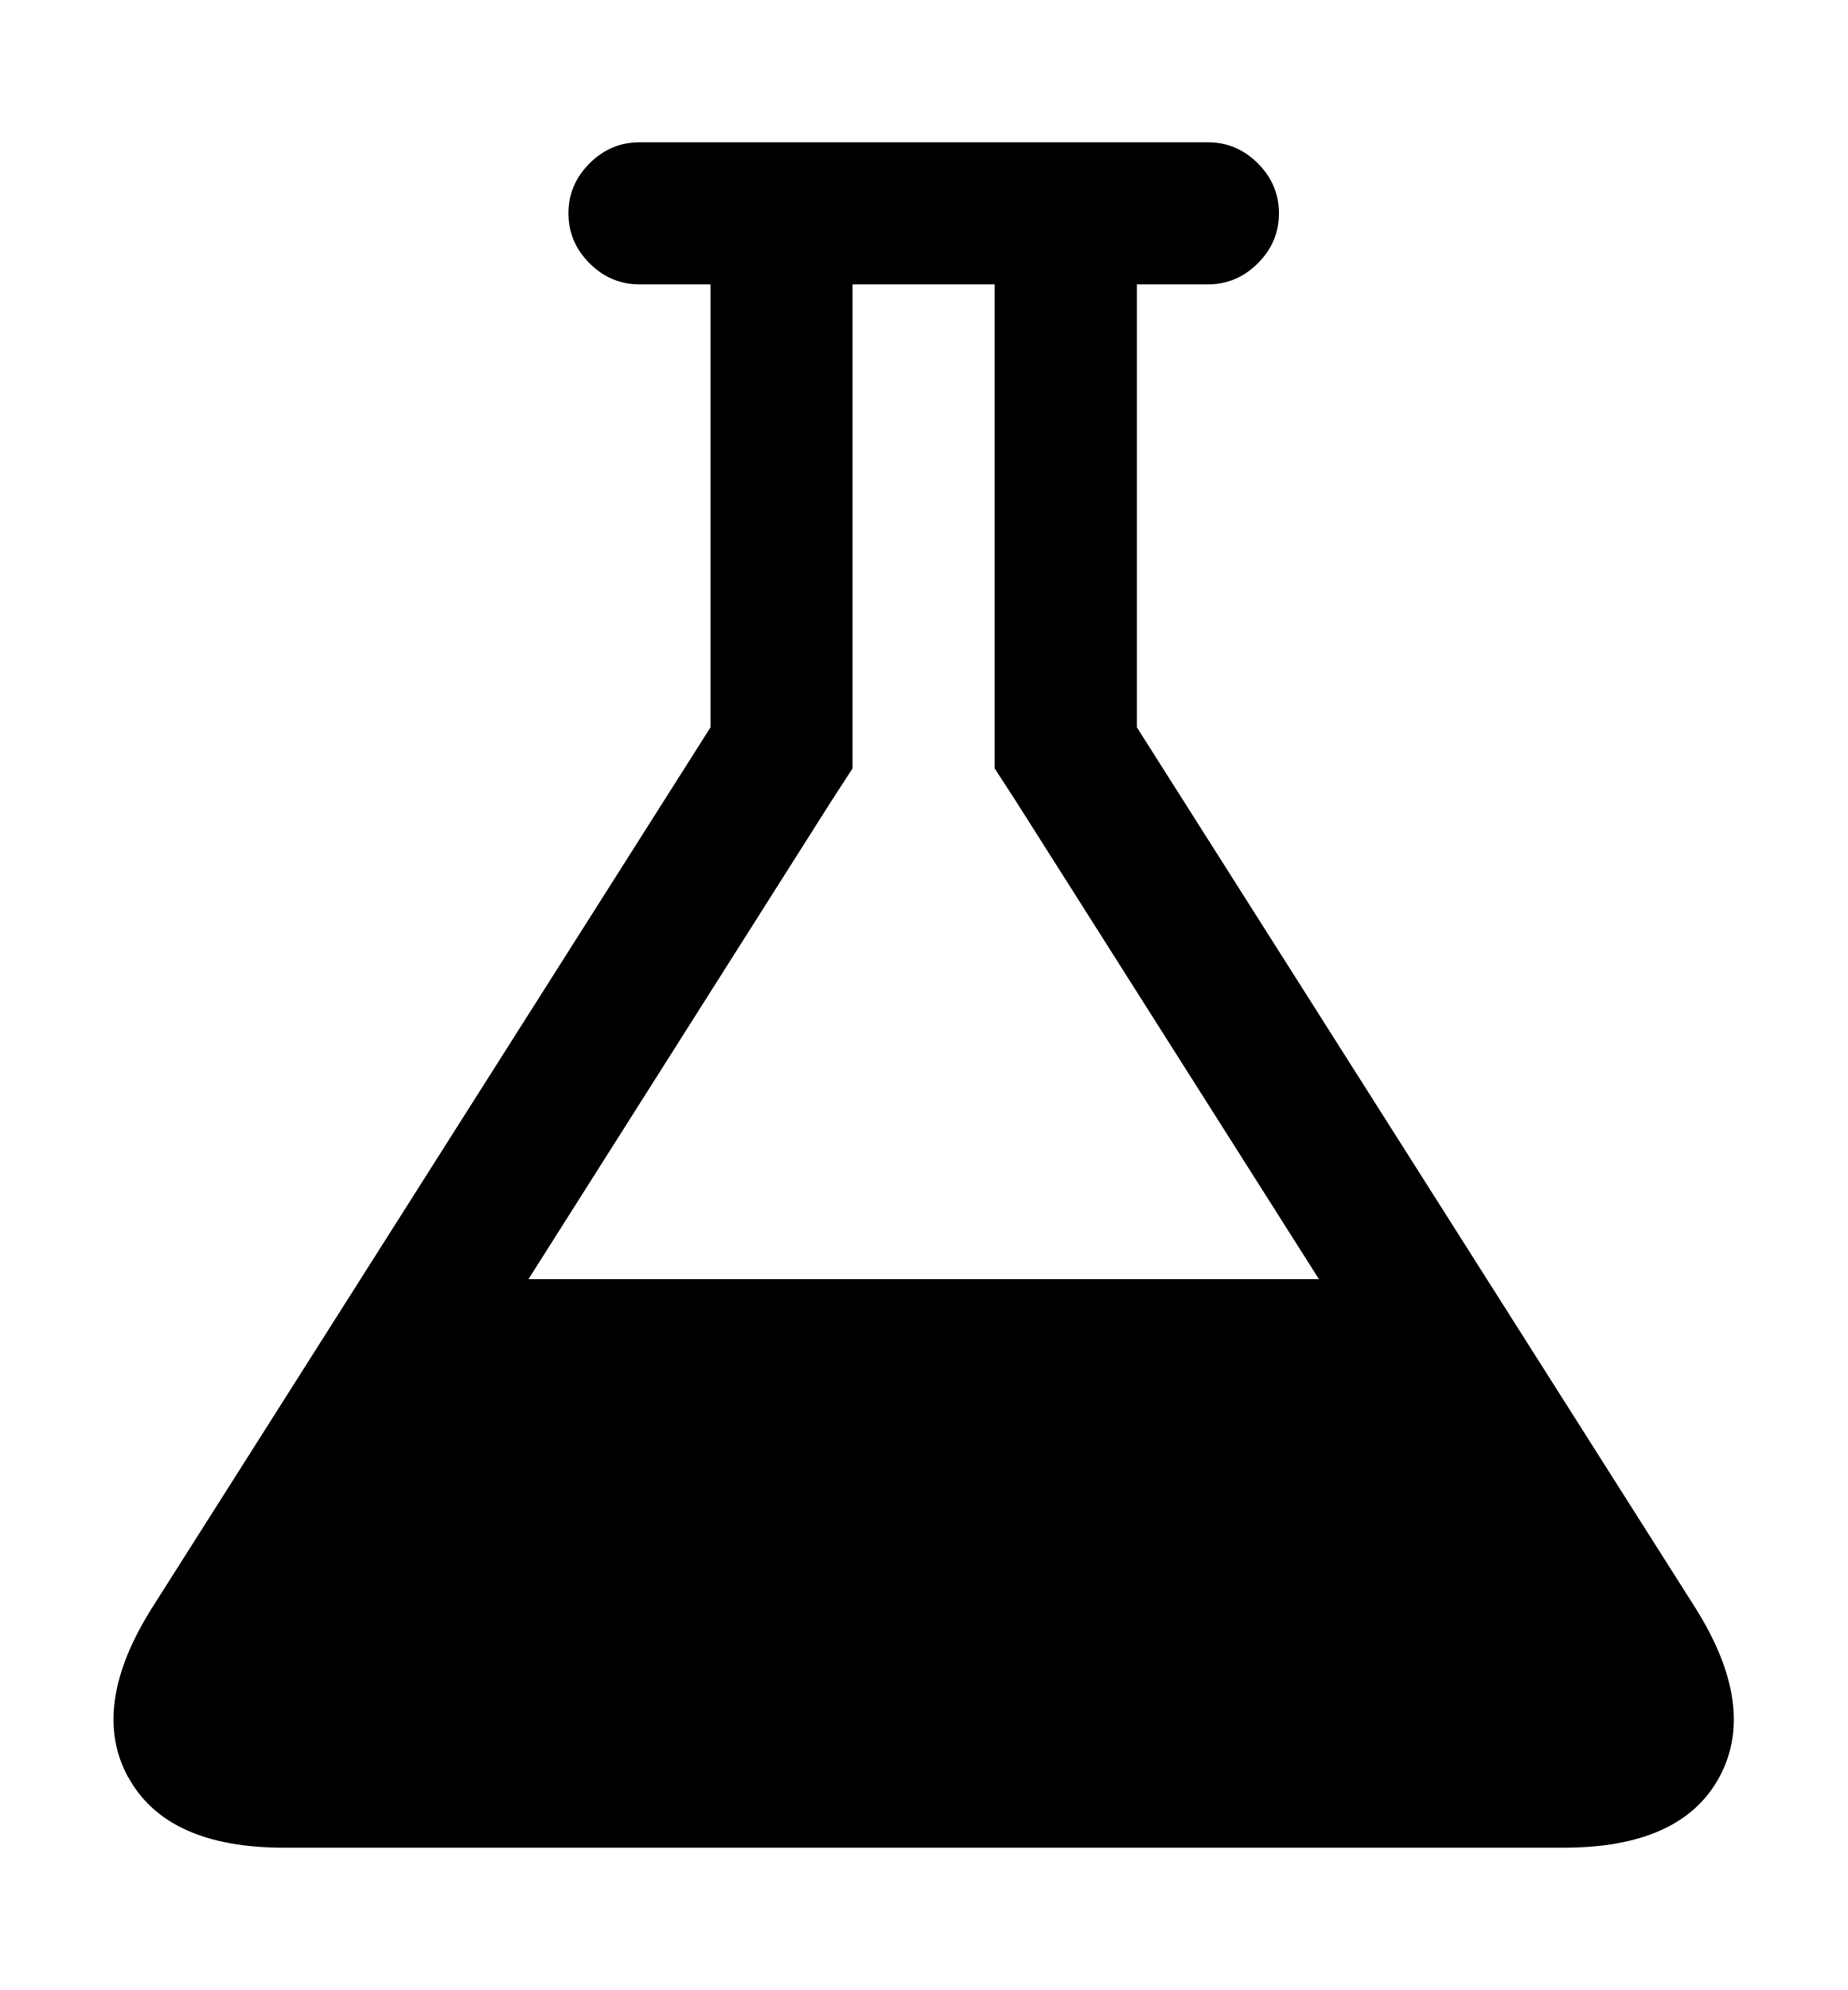
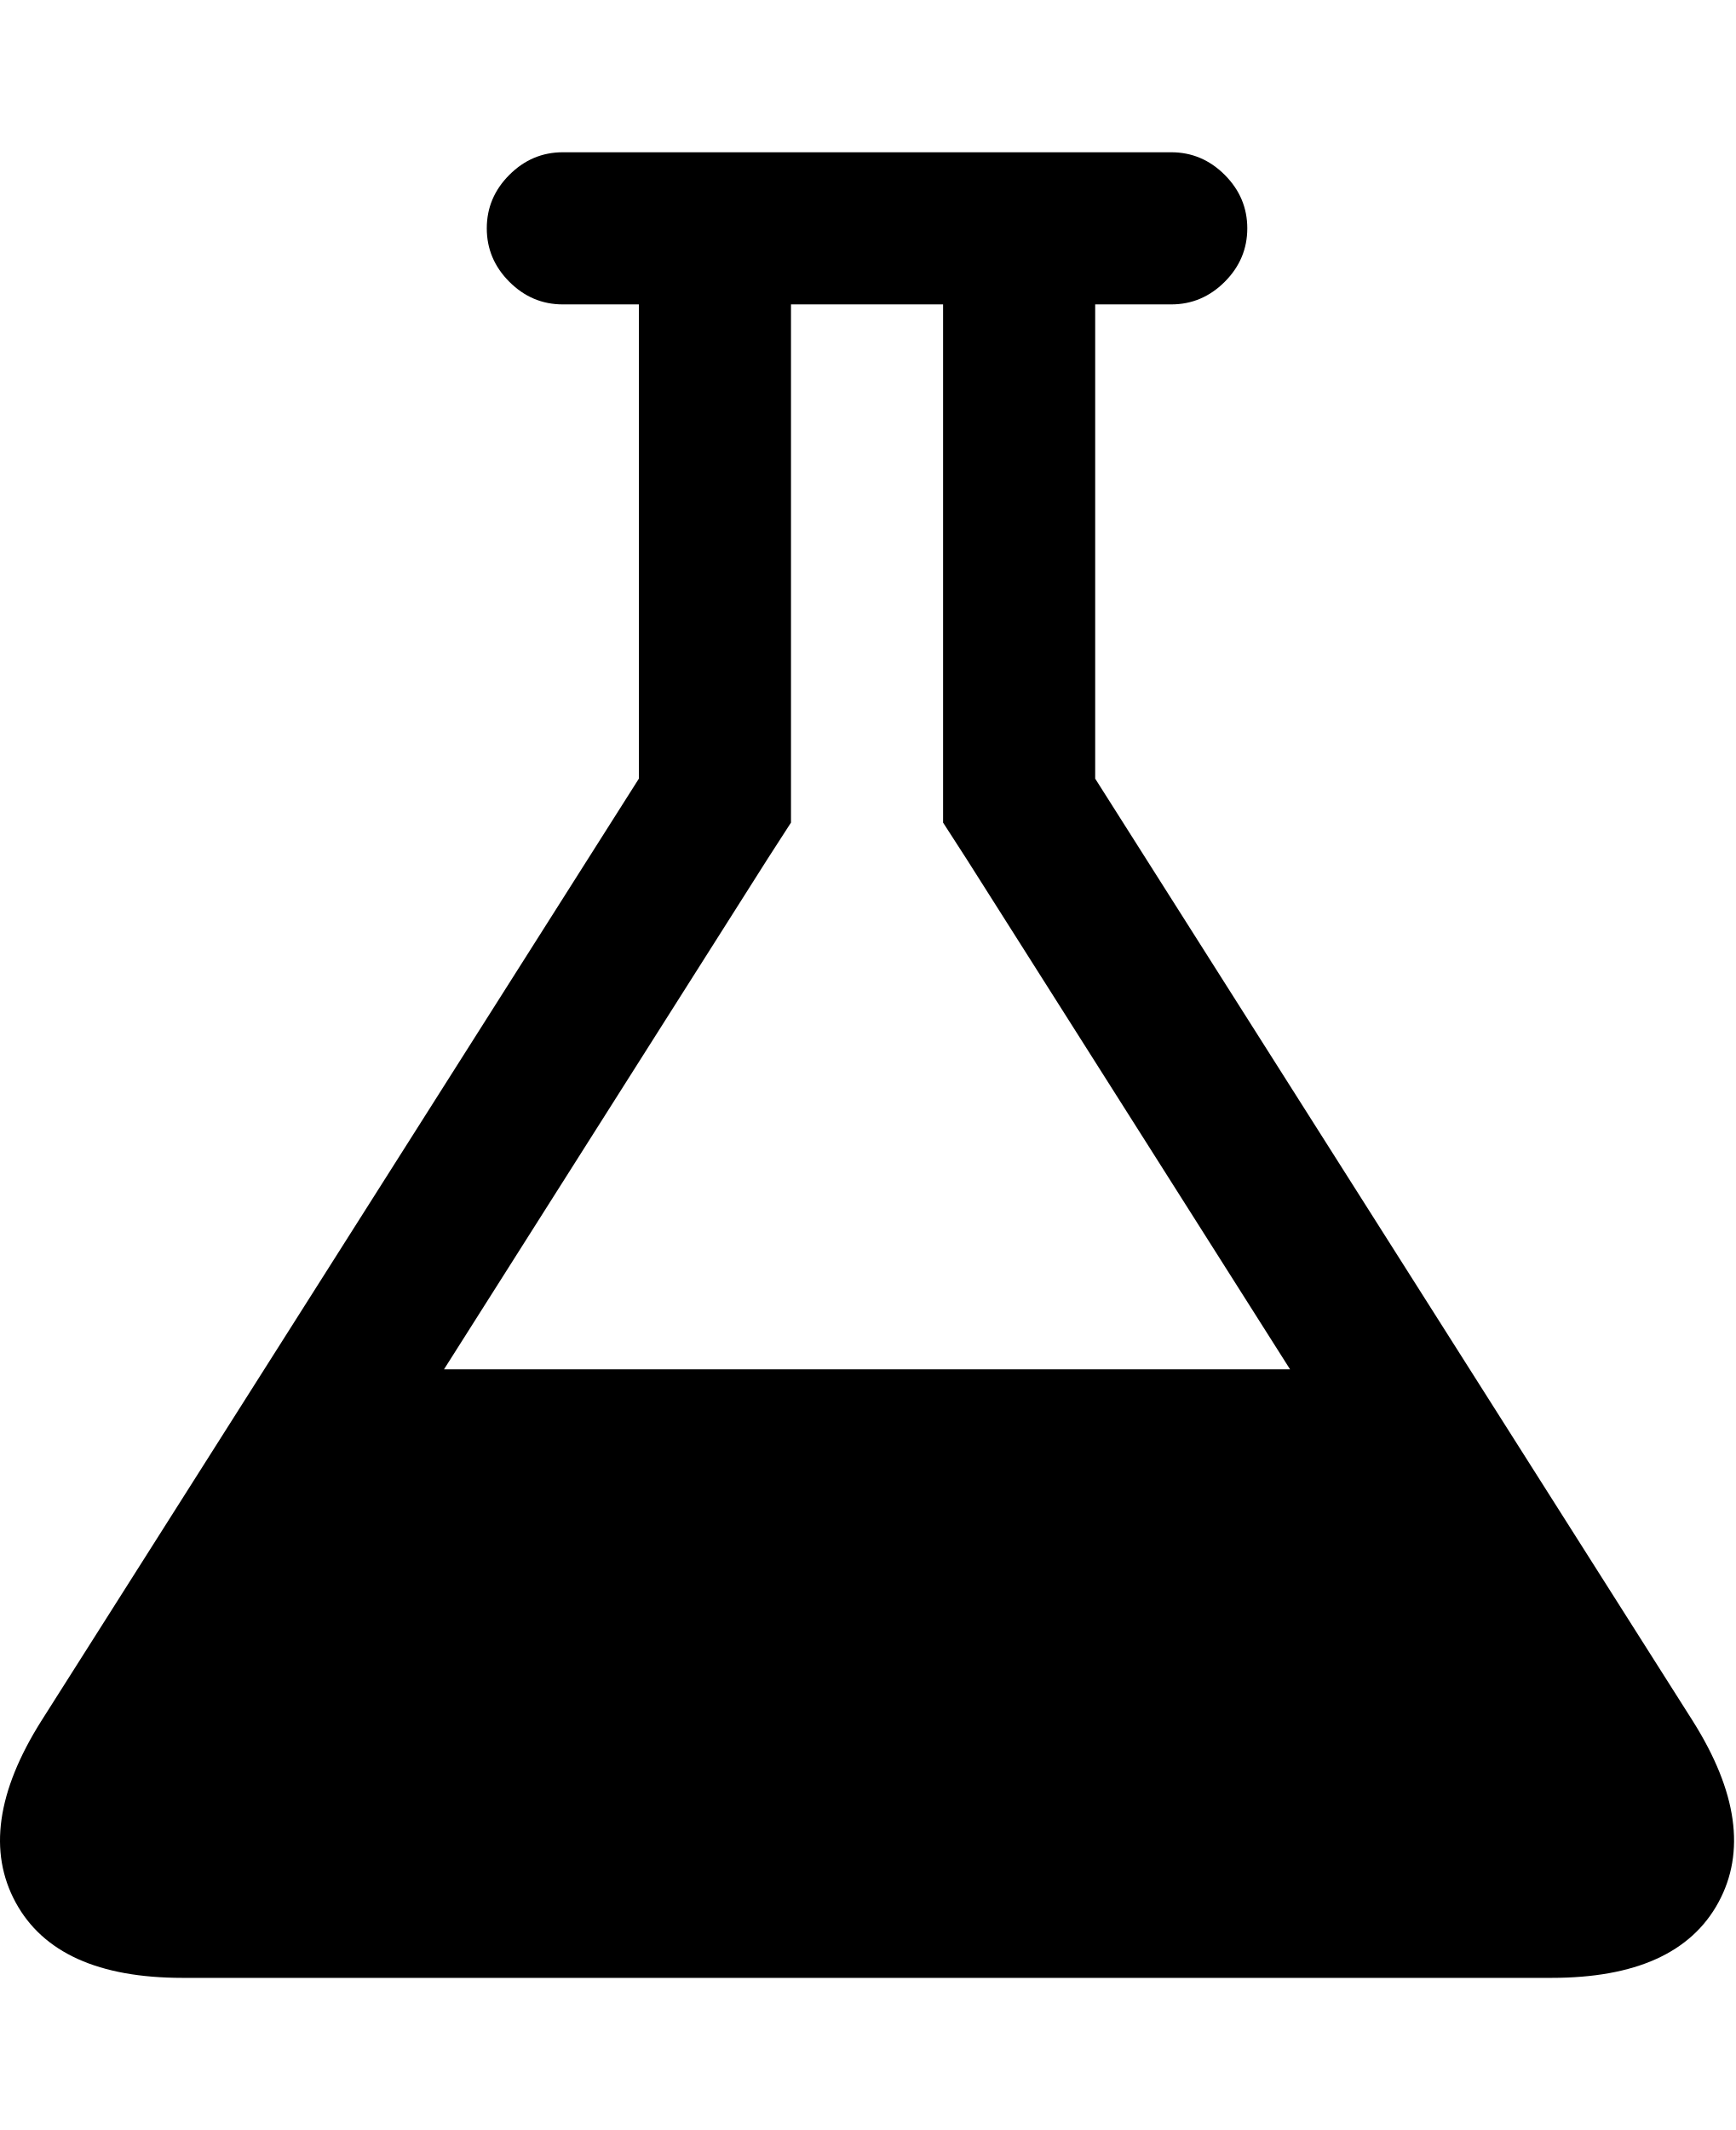
- <svg xmlns="http://www.w3.org/2000/svg" height="1000" width="928.6">
-   <path d="M64.4 893.1q-19.3-35.4 12-85.1l280.7-442.5v-222.6h-35.7q-14.5 0-25.1-10.6t-10.6-25.1 10.6-25.1 25.1-10.6h285.7q14.5 0 25.1 10.6t10.6 25.1-10.6 25.1-25.1 10.6h-35.7v222.6l280.7 442.5q31.2 49.7 12 85.1t-78.4 35.4h-642.8q-59.1 0-78.4-35.4zm201.2-250.3h397.3l-151.8-239.4-11.2-17.3v-243.2h-71.4v243.2l-11.2 17.3z" />
+ <svg xmlns="http://www.w3.org/2000/svg" height="1000" width="815">
+   <path d="M7.339 893.143q-19.251-35.433 11.997-85.095l280.674-442.494l0-222.642l-35.712 0q-14.508 0-25.11-10.602t-10.602-25.11 10.602-25.11 25.11-10.602l285.696 0q14.508 0 25.11 10.602t10.602 25.11-10.602 25.11-25.11 10.602l-35.712 0l0 222.642l280.674 442.494q31.248 49.662 11.997 85.095t-78.399 35.433l-642.816 0q-59.148 0-78.399-35.433zm201.159-250.263l397.296 0l-151.776-239.382-11.16-17.298l0-243.288l-71.424 0l0 243.288l-11.16 17.298z" />
</svg>
